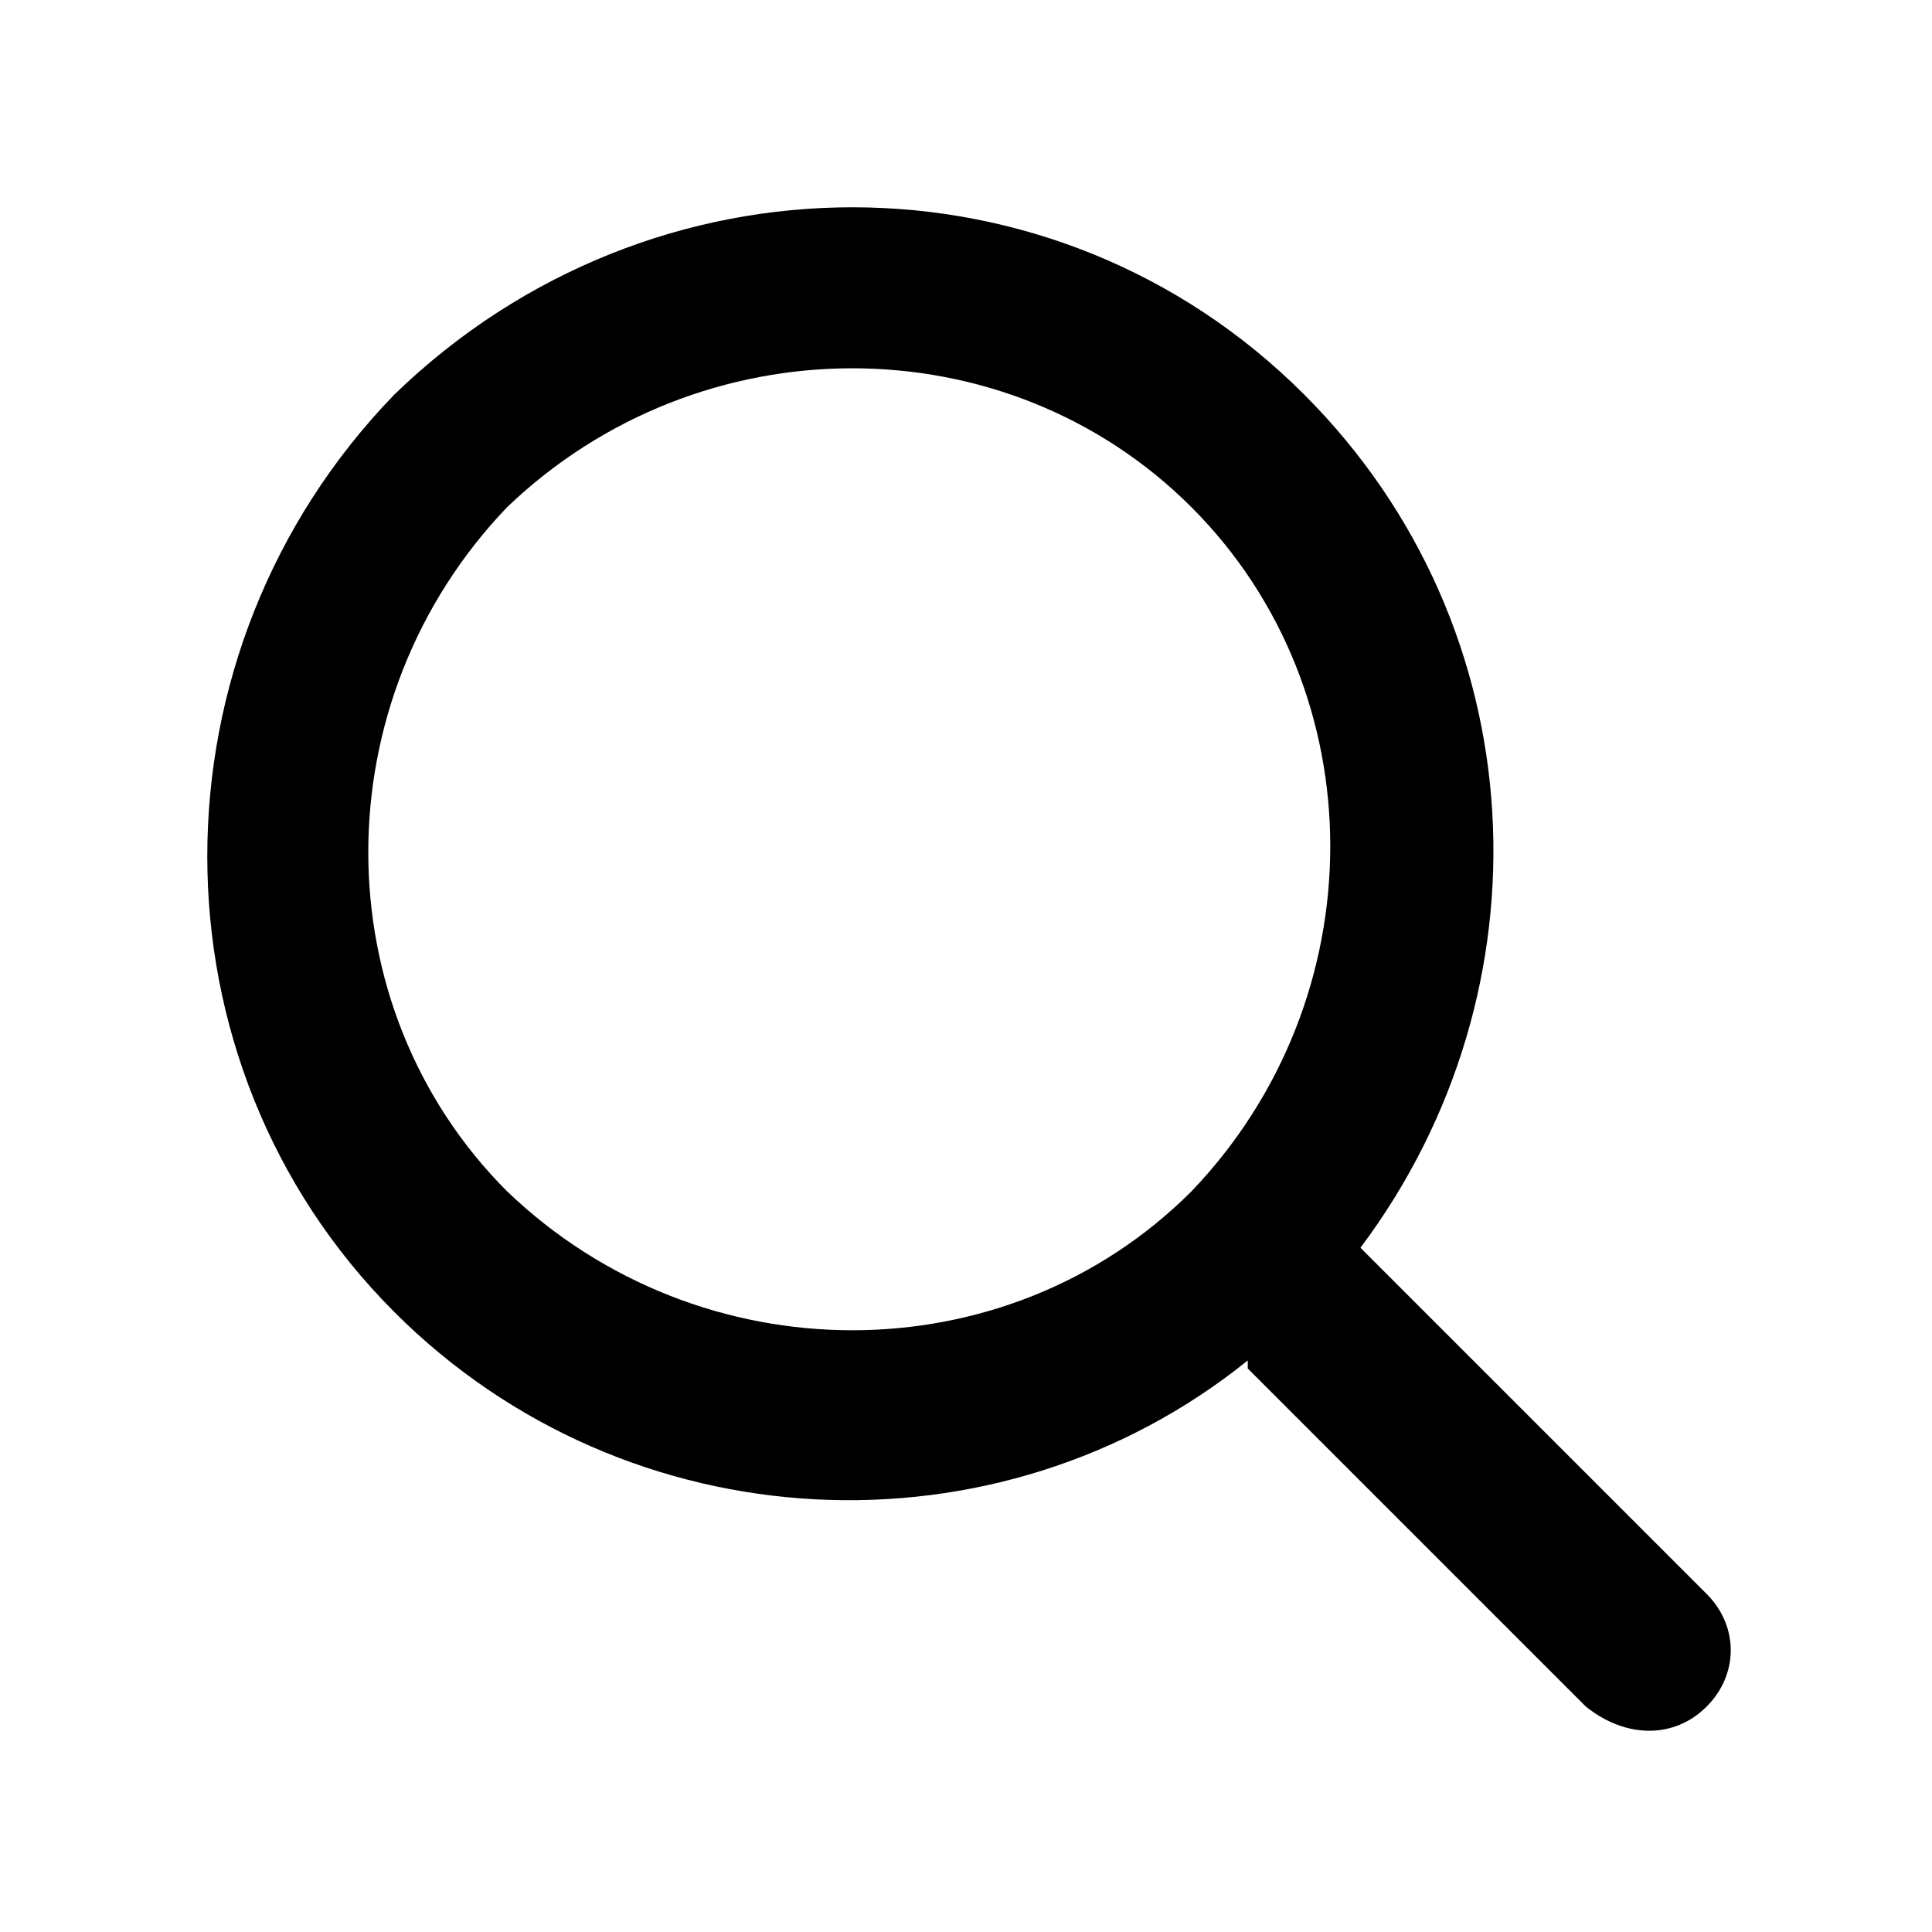
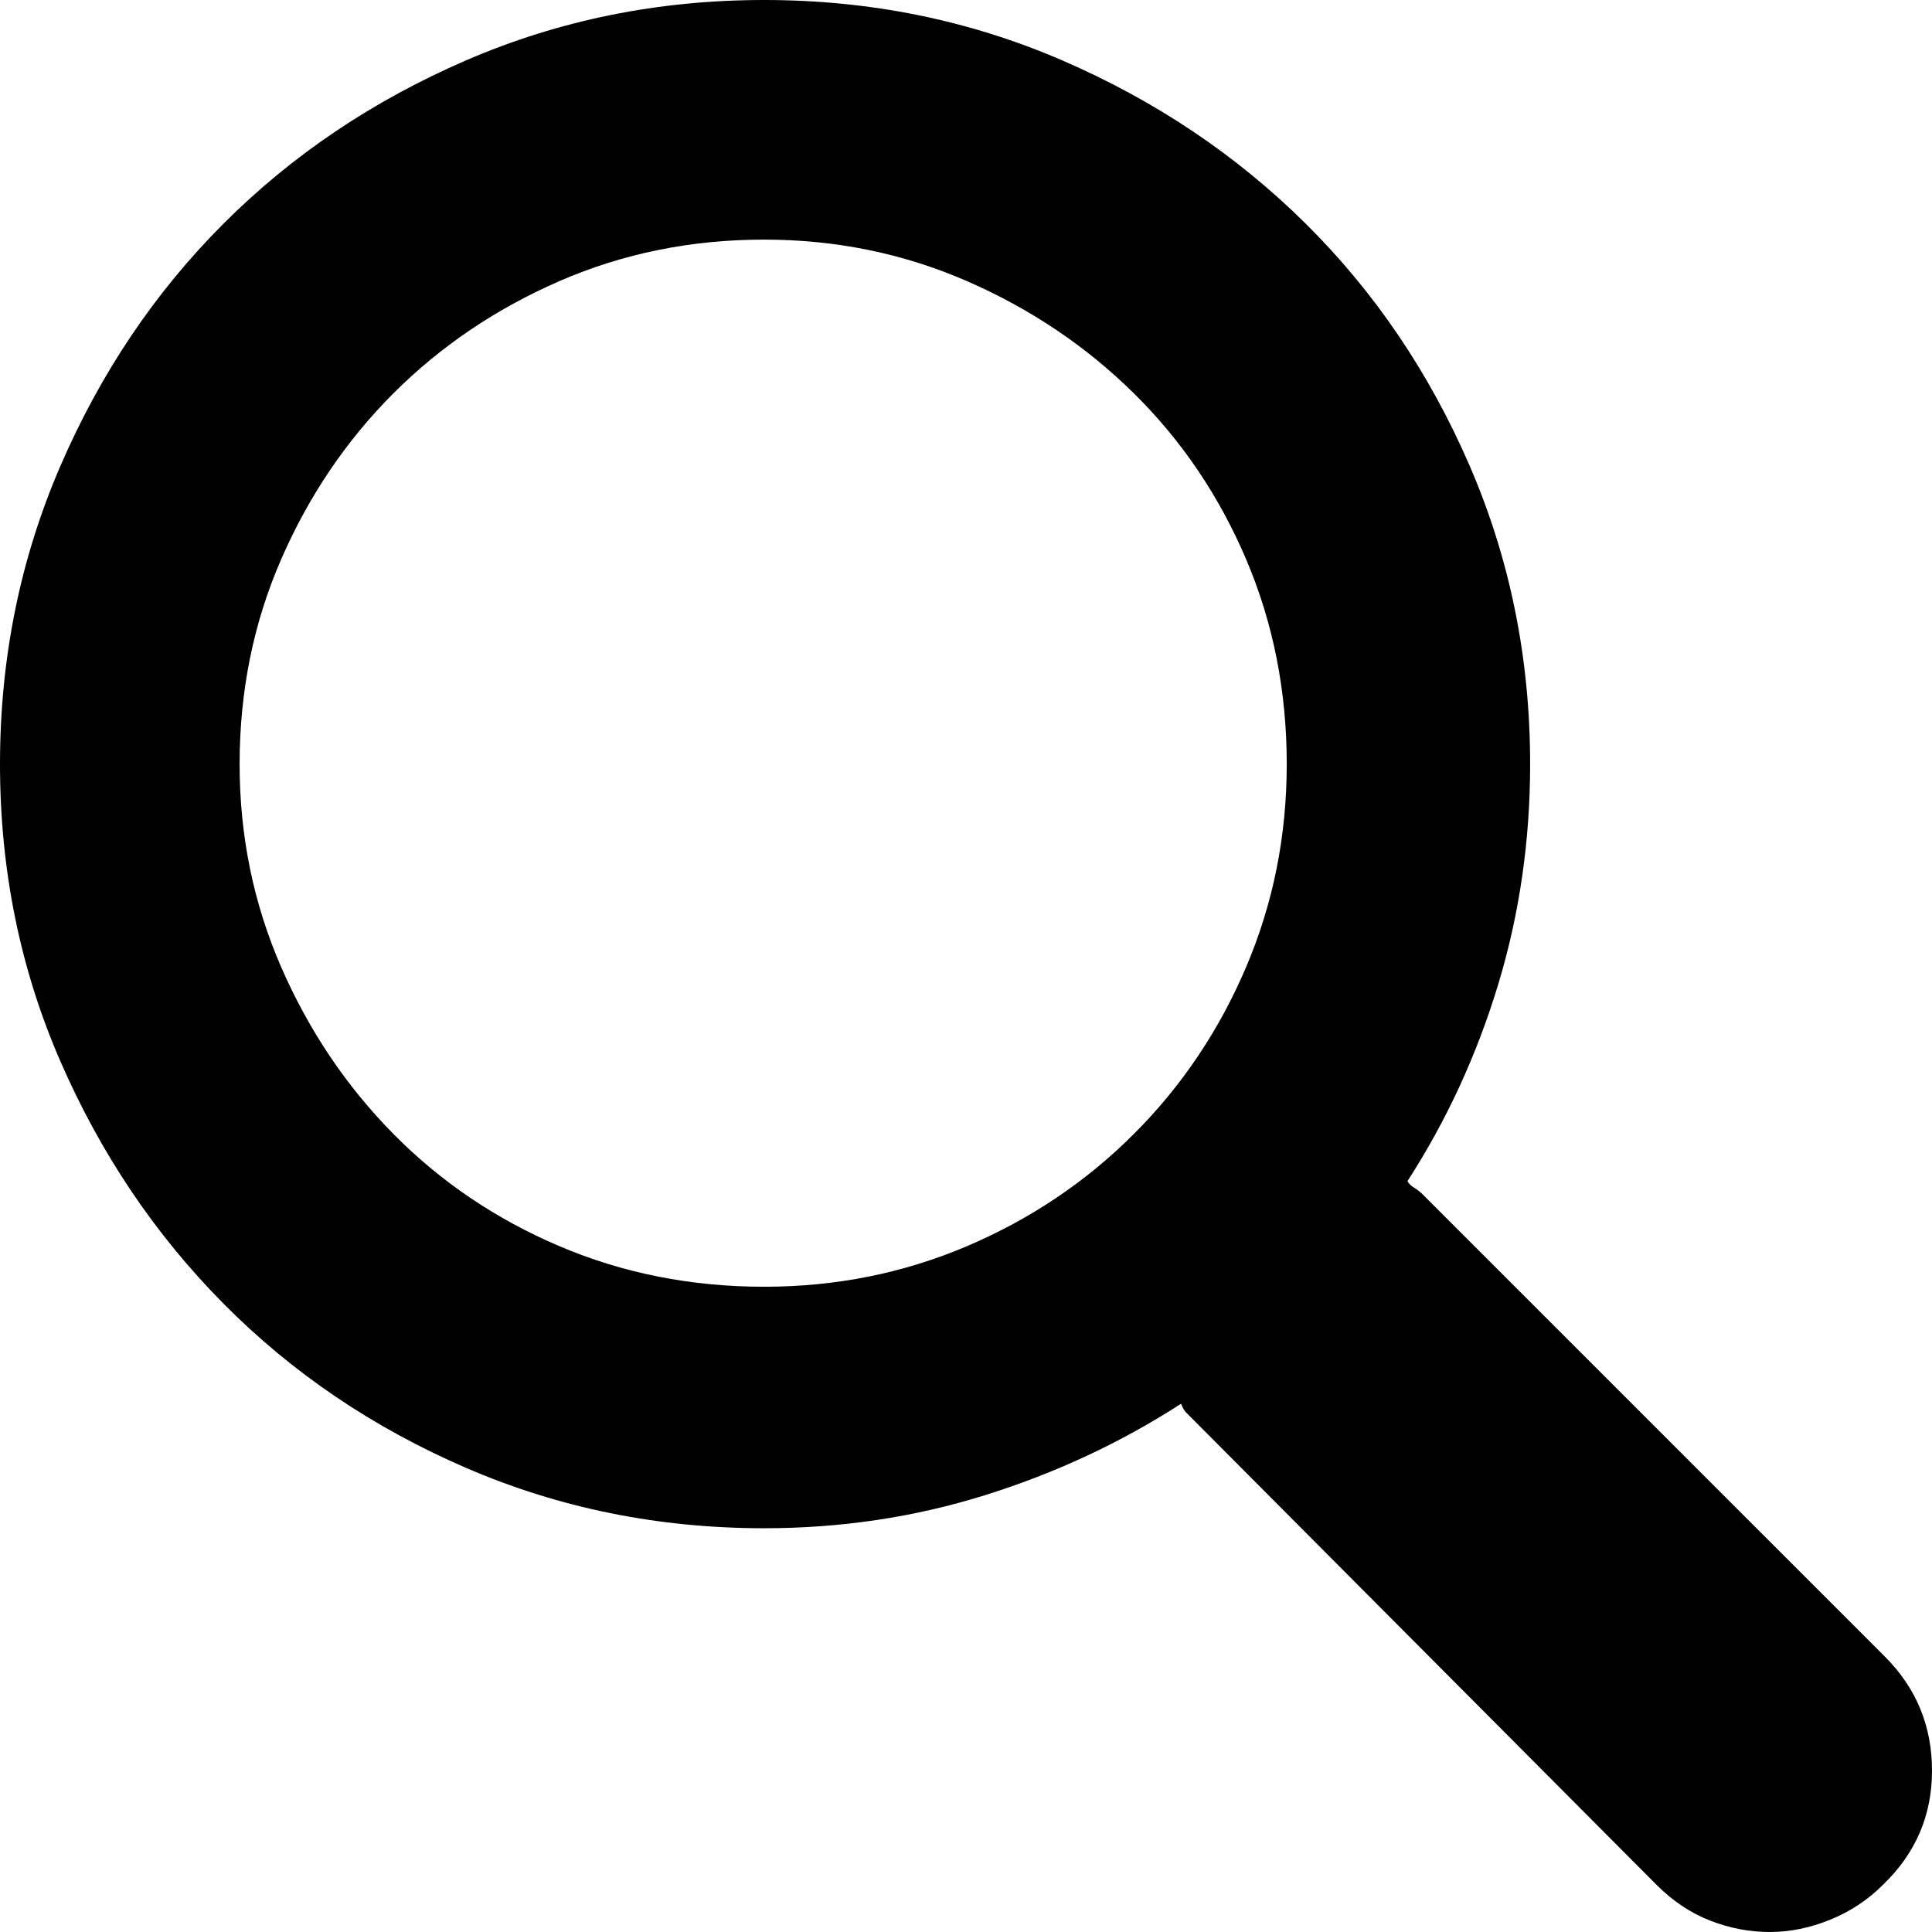
- <svg xmlns="http://www.w3.org/2000/svg" viewBox="0 0 24 24" width="24" height="24">
-   <path d="M16.9,15.5c2.4-3.2,2.2-7.7-0.7-10.6c-3.1-3.1-8.1-3.1-11.3,0c-3.1,3.2-3.1,8.3,0,11.4     c2.9,2.9,7.5,3.1,10.6,0.6c0,0.1,0,0.1,0,0.1l4.2,4.2c0.5,0.4,1.1,0.4,1.5,0c0.4-0.4,0.4-1,0-1.4L16.9,15.5     C16.9,15.5,16.9,15.5,16.9,15.5L16.9,15.5z M14.8,6.3c2.3,2.3,2.3,6.1,0,8.5c-2.3,2.3-6.1,2.3-8.5,0C4,12.5,4,8.7,6.3,6.3     C8.7,4,12.5,4,14.8,6.3z" />
+ <svg xmlns="http://www.w3.org/2000/svg" viewBox="0 0 1024 1024" width="1024" height="1024">
+   <g transform="translate(0, 960) scale(1, -1)">
+     <path d="M999 82 754 327Q752 329 749.5 330.5Q747 332 746 334Q777 382 794.0 438.0Q811 494 811 555Q811 639 779.0 713.0Q747 787 692.0 841.5Q637 896 563.0 928.0Q489 960 405 960Q321 960 247.0 928.0Q173 896 118.5 841.5Q64 787 32.0 713.0Q0 639 0 555Q0 471 32.0 397.5Q64 324 118.5 269.0Q173 214 247.0 182.0Q321 150 405 150Q466 150 522.0 167.5Q578 185 626 216Q627 213 629.0 211.0Q631 209 633 207L878 -39Q891 -52 906.5 -58.0Q922 -64 938 -64Q954 -64 970.0 -57.5Q986 -51 998 -39Q1024 -14 1024.0 21.5Q1024 57 999 82ZM405 278Q347 278 296.5 299.5Q246 321 208.5 359.0Q171 397 149.0 447.5Q127 498 127 555Q127 613 149.0 663.5Q171 714 208.5 751.5Q246 789 296.5 811.0Q347 833 405 833Q462 833 512.5 811.0Q563 789 601.0 751.5Q639 714 660.5 663.5Q682 613 682 555Q682 498 660.5 447.5Q639 397 601.0 359.0Q563 321 512.5 299.5Q462 278 405 278Z" />
+   </g>
</svg>
